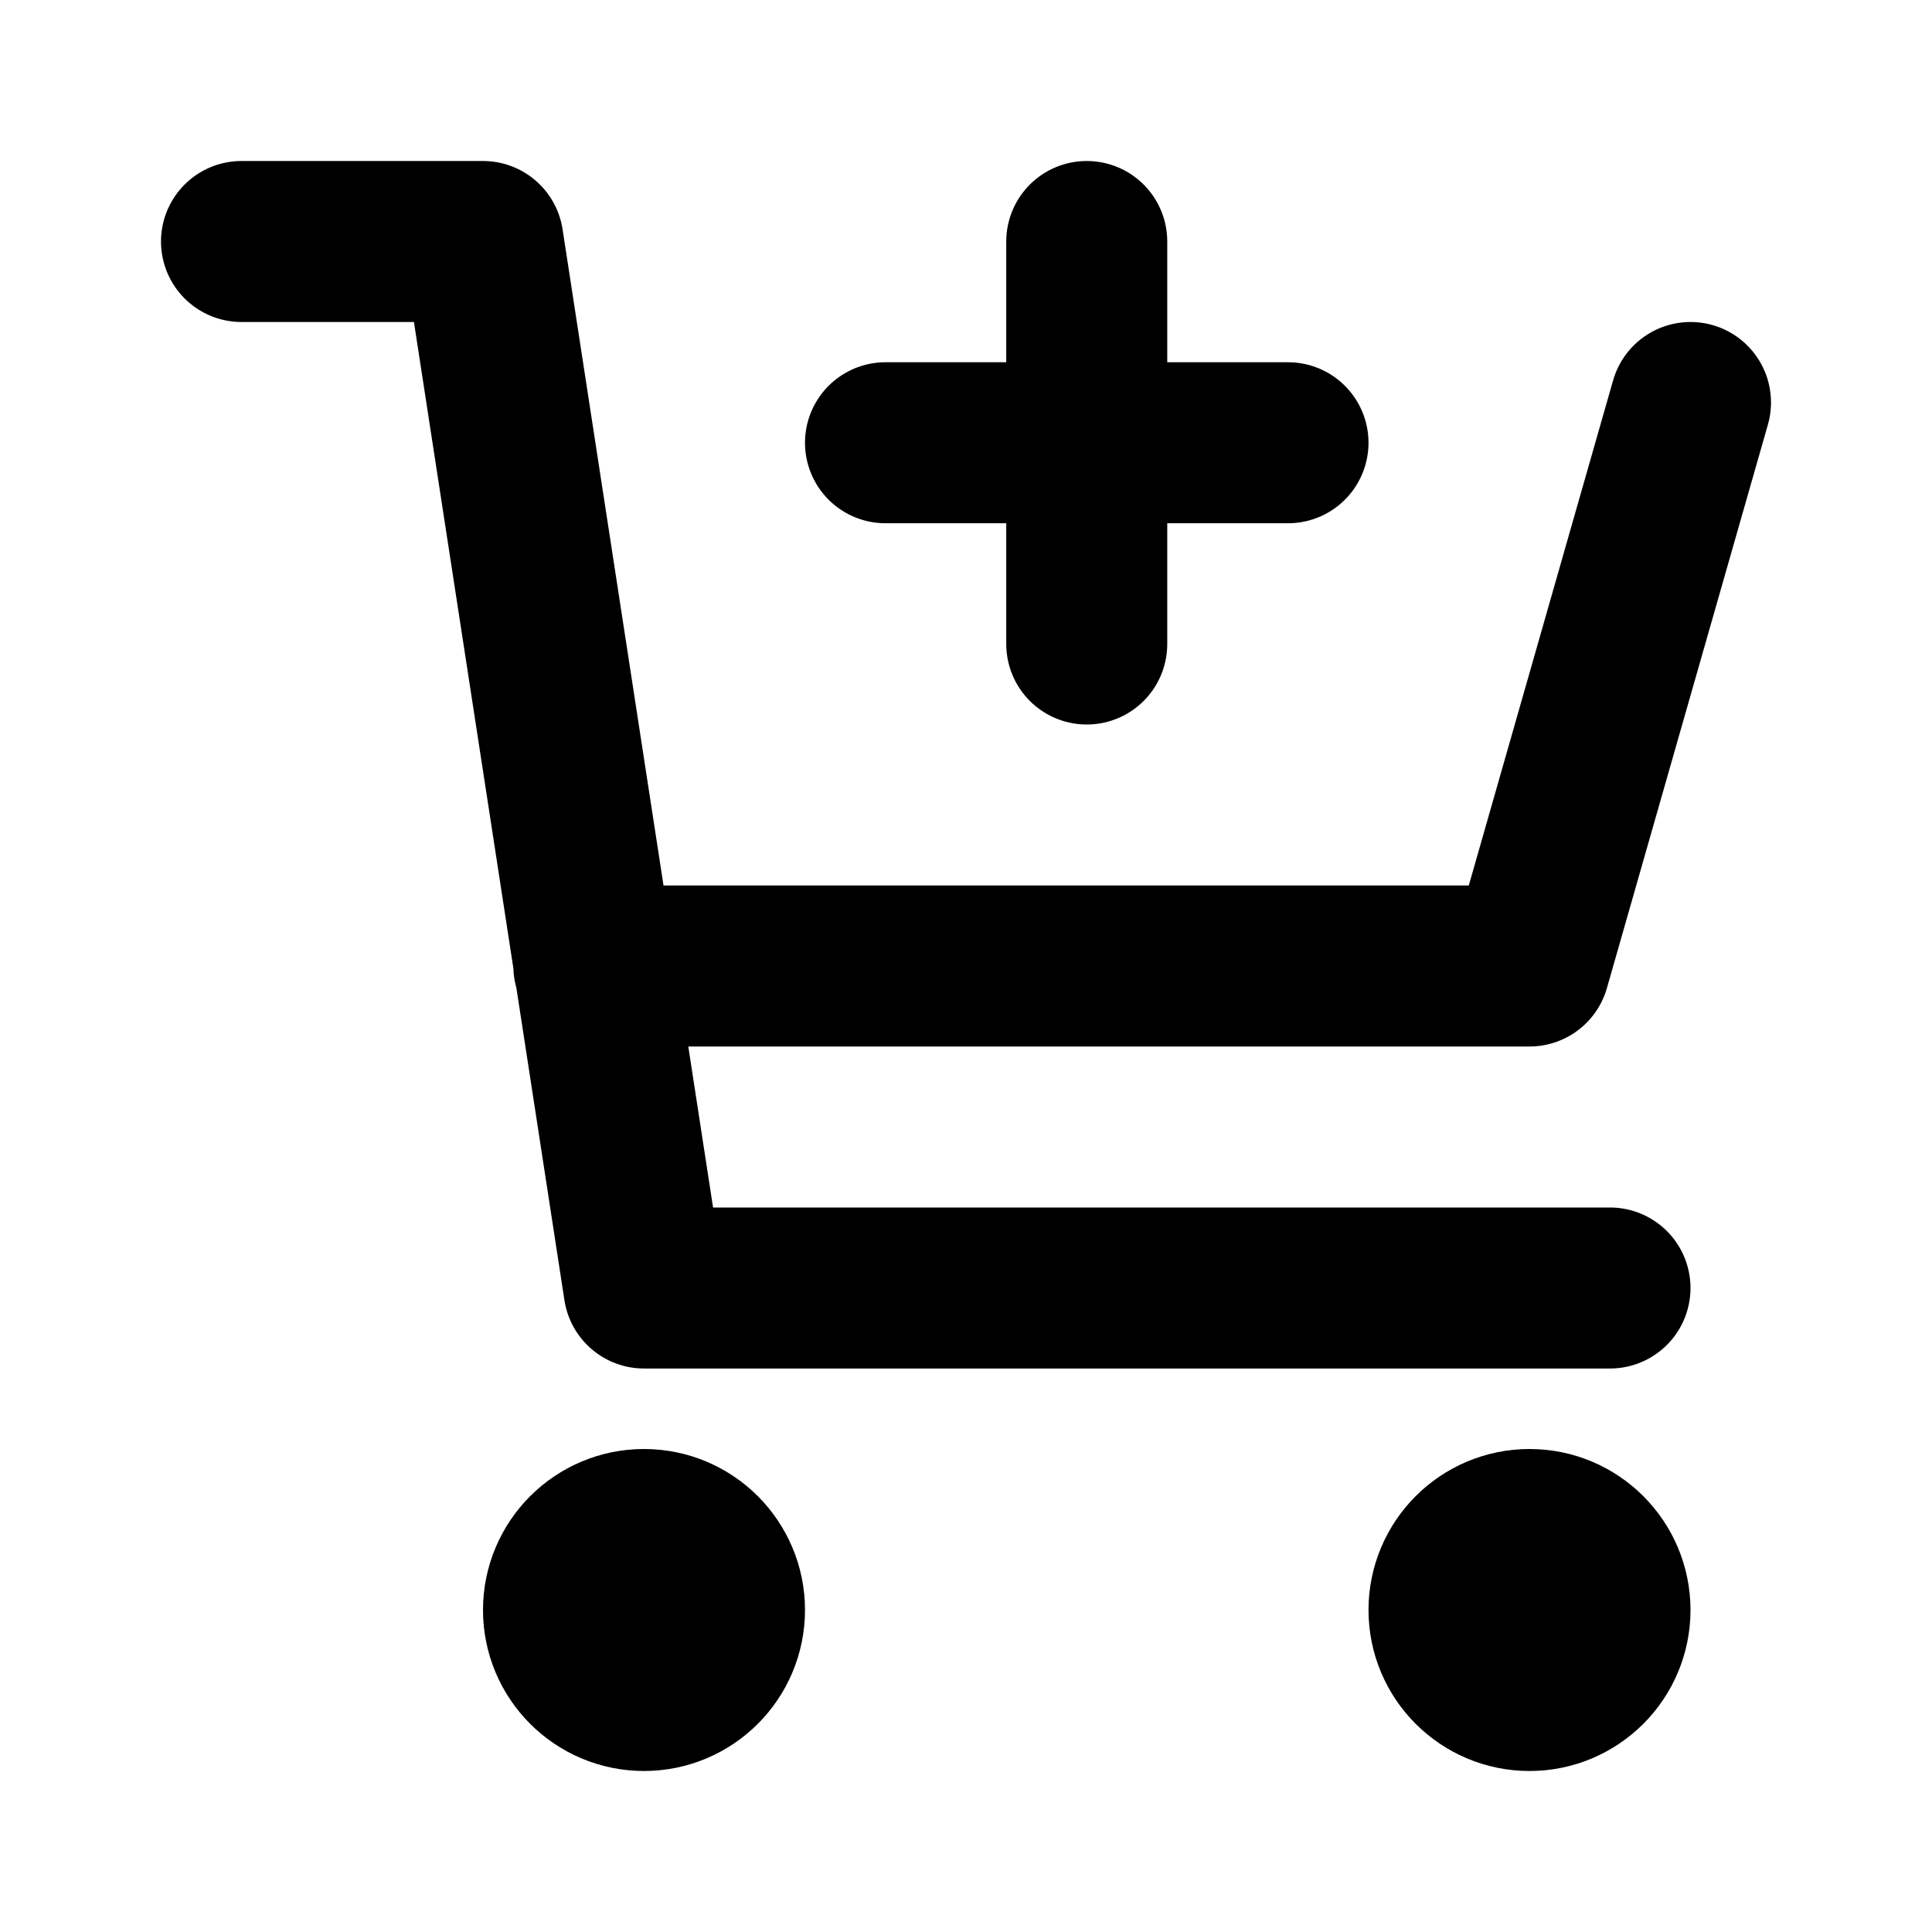
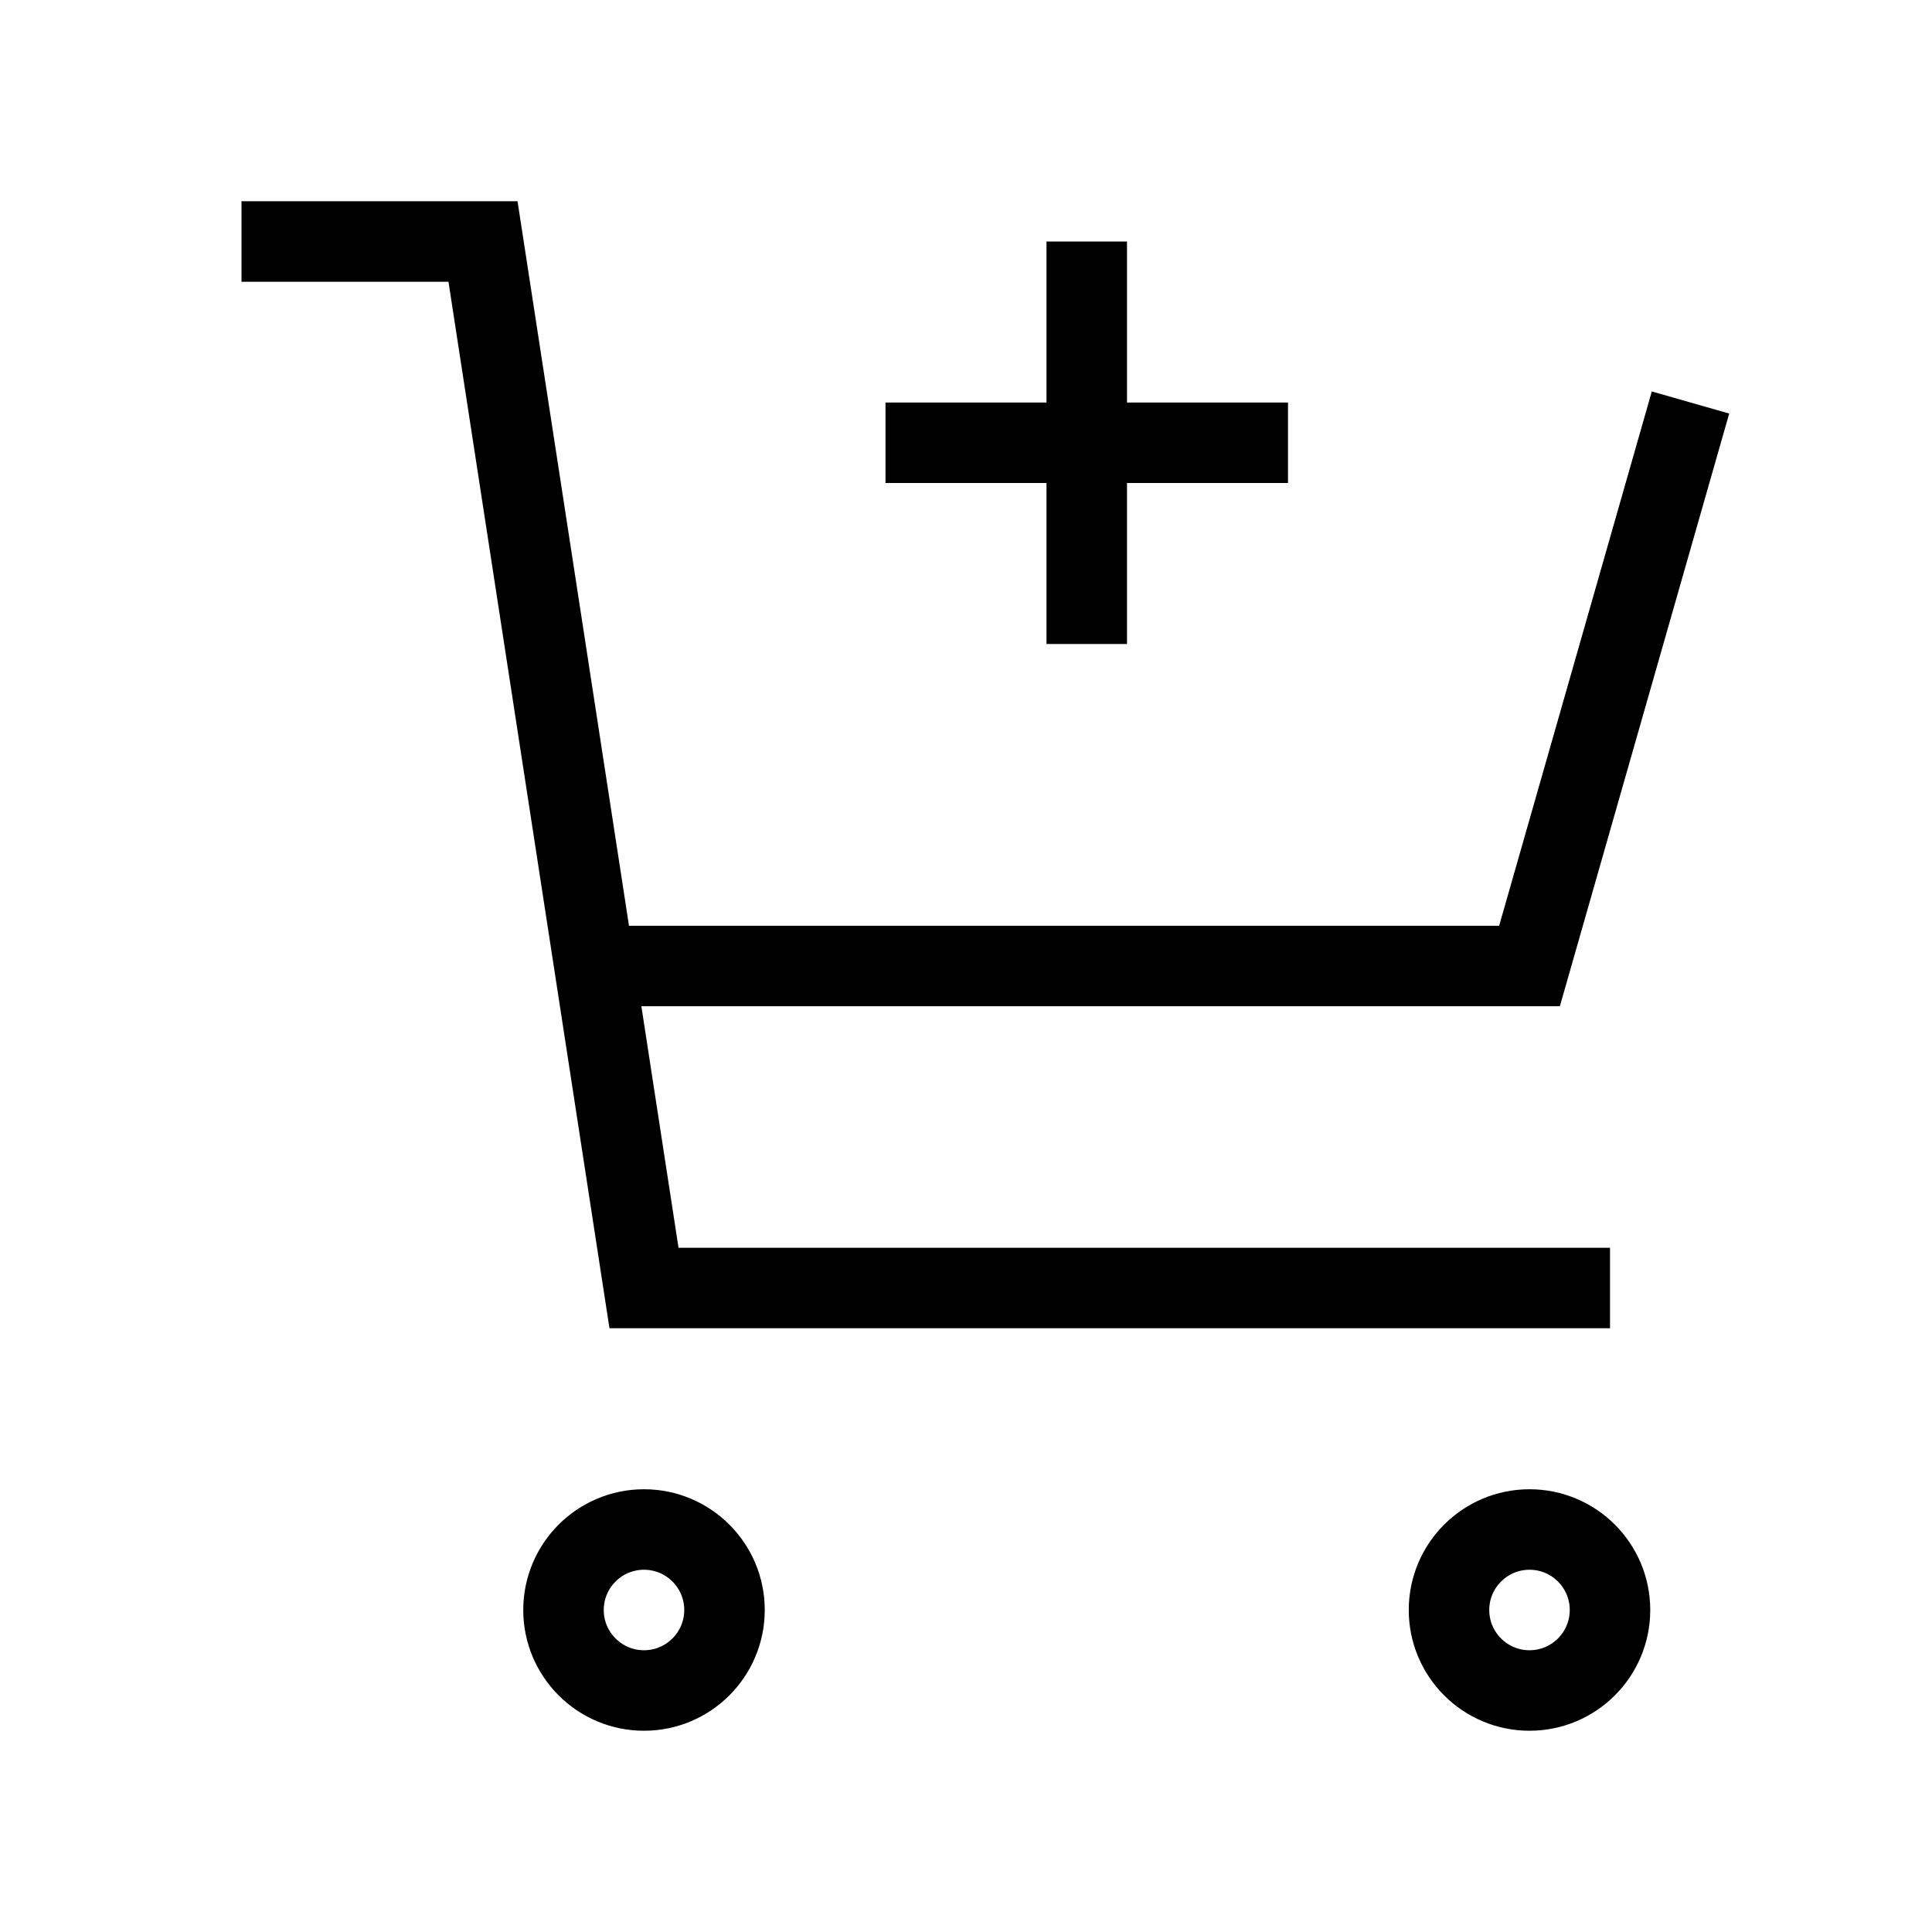
<svg xmlns="http://www.w3.org/2000/svg" width="800px" height="800px" viewBox="0 0 24 24" fill="none">
-   <path d="M21 5L19 12H7.377M20 16H8L6 3H3M16 5.5H13.5M13.5 5.5H11M13.5 5.5V8M13.5 5.5V3M9 20C9 20.552 8.552 21 8 21C7.448 21 7 20.552 7 20C7 19.448 7.448 19 8 19C8.552 19 9 19.448 9 20ZM20 20C20 20.552 19.552 21 19 21C18.448 21 18 20.552 18 20C18 19.448 18.448 19 19 19C19.552 19 20 19.448 20 20Z" stroke="#000000" stroke-width="2" stroke-linecap="round" stroke-linejoin="round" />
+   <path d="M21 5L19 12H7.377M20 16H8L6 3H3M16 5.5H13.5M13.5 5.5H11M13.5 5.5V8M13.5 5.5V3M9 20C9 20.552 8.552 21 8 21C7.448 21 7 20.552 7 20C7 19.448 7.448 19 8 19C8.552 19 9 19.448 9 20ZM20 20C20 20.552 19.552 21 19 21C18.448 21 18 20.552 18 20C18 19.448 18.448 19 19 19C19.552 19 20 19.448 20 20Z" stroke="#000000" strokeWidth="2" strokeLinecap="round" strokeLinejoin="round" />
</svg>
